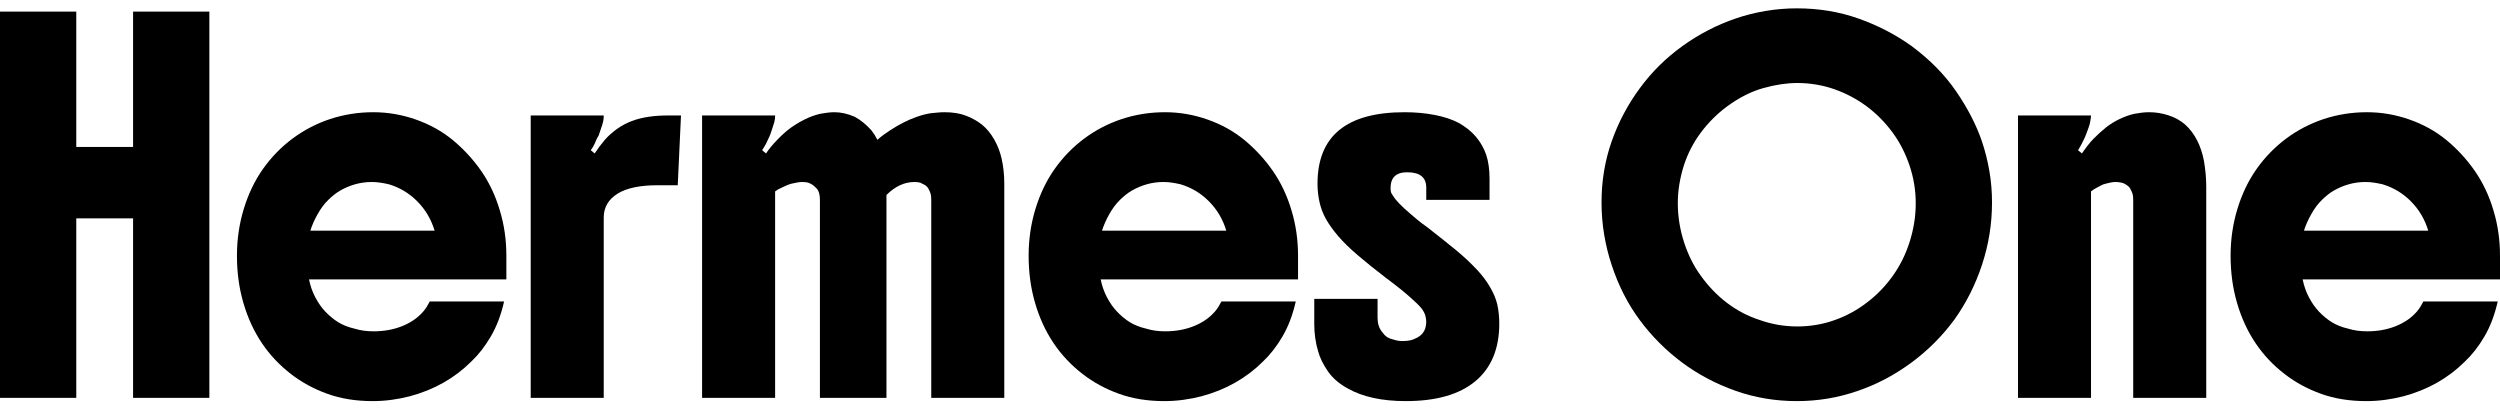
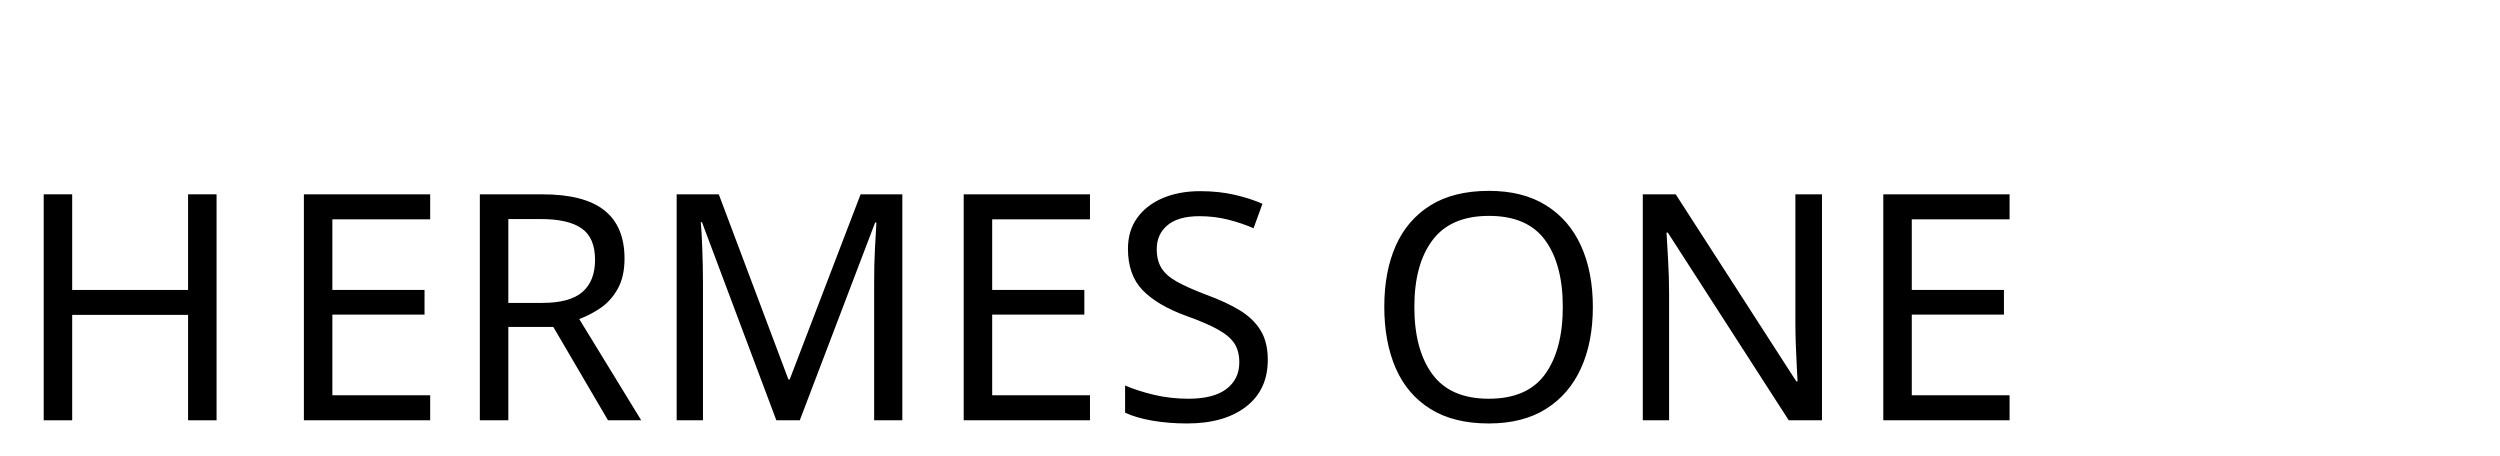
- <svg xmlns="http://www.w3.org/2000/svg" width="100%" height="100%" viewBox="0 0 1920 320" version="1.1" xml:space="preserve" style="fill-rule:evenodd;clip-rule:evenodd;stroke-linejoin:round;stroke-miterlimit:2;">
-   <g>
-     <path d="M-0,305.555l0,-296.65l58.582,0l0,103.952l43.625,0l0,-103.952l58.582,0l0,296.65l-58.582,0l0,-137.855l-43.625,0l0,137.855l-58.582,0Z" style="fill-rule:nonzero;" />
-     <path d="M388.886,196.368l0,18.198l-151.566,0c0.997,4.986 2.618,9.598 4.861,13.835c2.244,4.238 4.778,7.853 7.603,10.844c3.158,3.324 6.481,6.066 9.971,8.226c3.49,2.16 7.728,3.822 12.714,4.986c2.16,0.665 4.446,1.163 6.855,1.496c2.41,0.332 4.944,0.499 7.603,0.499c7.977,0 15.29,-1.33 21.937,-3.989c6.648,-2.659 12.049,-6.398 16.204,-11.218c0.997,-1.163 1.911,-2.41 2.742,-3.739c0.831,-1.33 1.579,-2.659 2.244,-3.989l57.086,0c-2.327,10.304 -5.734,19.278 -10.221,26.923c-4.487,7.645 -9.473,14.043 -14.957,19.195c-6.315,6.315 -13.42,11.716 -21.314,16.204c-7.894,4.487 -16.494,7.977 -25.801,10.47c-4.487,1.163 -9.14,2.077 -13.96,2.742c-4.82,0.665 -9.722,0.997 -14.708,0.997c-12.797,0 -24.388,-1.87 -34.775,-5.609c-10.387,-3.739 -19.652,-8.767 -27.795,-15.082c-17.782,-13.628 -29.997,-31.825 -36.645,-54.594c-3.324,-11.301 -4.986,-23.433 -4.986,-36.396c0,-12.464 1.745,-24.43 5.235,-35.897c3.49,-11.467 8.393,-21.688 14.708,-30.662c6.481,-9.14 14.085,-16.951 22.81,-23.433c8.725,-6.481 18.323,-11.467 28.793,-14.957c10.636,-3.49 21.688,-5.235 33.155,-5.235c11.135,0 22.02,1.87 32.656,5.609c10.636,3.739 20.026,8.933 28.169,15.58c8.476,6.98 15.83,14.957 22.062,23.931c6.232,8.974 11.01,19.112 14.334,30.413c3.324,10.969 4.986,22.519 4.986,34.651Zm-150.569,-19.195l95.476,0c-2.659,-8.808 -7.146,-16.37 -13.461,-22.685c-6.149,-6.149 -13.378,-10.47 -21.688,-12.963c-2.16,-0.499 -4.321,-0.914 -6.481,-1.246c-2.16,-0.332 -4.404,-0.499 -6.731,-0.499c-8.476,0 -16.619,2.244 -24.43,6.731c-2.825,1.662 -5.775,3.989 -8.85,6.98c-3.075,2.991 -5.858,6.731 -8.351,11.218c-2.327,4.155 -4.155,8.31 -5.484,12.464Z" style="fill-rule:nonzero;" />
-     <path d="M407.582,88.676l56.089,0c0,1.828 -0.166,3.448 -0.499,4.861c-0.332,1.413 -0.914,3.282 -1.745,5.609c-0.831,2.493 -1.33,3.989 -1.496,4.487c-0.166,0.499 -0.457,1.039 -0.873,1.62c-0.415,0.582 -1.205,2.285 -2.368,5.11c-0.831,1.828 -1.828,3.49 -2.991,4.986l2.991,2.493c2.659,-3.989 5.277,-7.479 7.853,-10.47c2.576,-2.991 5.858,-5.9 9.847,-8.725c6.648,-4.653 14.625,-7.645 23.931,-8.974c4.321,-0.665 9.307,-0.997 14.957,-0.997l9.722,0l-2.493,53.596l-15.705,0c-13.129,0 -23.184,2.077 -30.164,6.232c-7.312,4.487 -10.969,10.636 -10.969,18.447l0,138.603l-56.089,0l0,-216.879Z" style="fill-rule:nonzero;" />
-     <path d="M615.985,139.78c-0.997,0 -2.244,0.125 -3.739,0.374c-1.496,0.249 -2.908,0.54 -4.238,0.873c-1.33,0.332 -2.742,0.831 -4.238,1.496c-1.496,0.665 -2.908,1.33 -4.238,1.994c-1.33,0.499 -2.742,1.33 -4.238,2.493l0,158.546l-56.089,0l0,-216.879l56.089,0c0,1.994 -0.208,3.698 -0.623,5.11c-0.415,1.413 -0.956,3.116 -1.62,5.11c-0.831,2.659 -1.496,4.529 -1.994,5.609c-0.499,1.08 -1.413,3.033 -2.742,5.858c-0.499,0.831 -0.997,1.703 -1.496,2.618c-0.499,0.914 -0.997,1.703 -1.496,2.368l2.991,2.493c2.327,-3.49 5.277,-7.063 8.85,-10.719c3.573,-3.656 6.938,-6.648 10.096,-8.974c3.822,-2.659 7.52,-4.861 11.093,-6.606c3.573,-1.745 7.354,-3.116 11.343,-4.113c1.828,-0.332 3.698,-0.623 5.609,-0.873c1.911,-0.249 3.781,-0.374 5.609,-0.374c2.493,0 5.027,0.291 7.603,0.873c2.576,0.582 5.193,1.454 7.853,2.618c2.493,1.33 4.778,2.867 6.855,4.612c2.077,1.745 4.03,3.615 5.858,5.609c0.831,1.163 1.662,2.327 2.493,3.49c0.665,1.33 1.413,2.659 2.244,3.989c2.825,-2.493 6.108,-4.944 9.847,-7.354c3.739,-2.41 7.105,-4.363 10.096,-5.858c3.158,-1.662 6.648,-3.158 10.47,-4.487c3.822,-1.33 7.395,-2.244 10.719,-2.742c1.828,-0.166 3.615,-0.332 5.36,-0.499c1.745,-0.166 3.448,-0.249 5.11,-0.249c6.315,0 11.758,0.873 16.328,2.618c4.57,1.745 8.683,4.03 12.34,6.855c3.656,2.991 6.814,6.814 9.473,11.467c2.659,4.653 4.57,9.639 5.734,14.957c1.33,5.983 1.994,12.298 1.994,18.946l0,164.529l-56.089,0l0,-152.064c0,-1.994 -0.166,-3.573 -0.499,-4.736c-0.332,-1.163 -0.914,-2.493 -1.745,-3.989c-0.831,-1.33 -1.828,-2.285 -2.991,-2.867c-1.163,-0.582 -2.244,-1.122 -3.241,-1.62c-1.163,-0.332 -2.659,-0.499 -4.487,-0.499c-7.645,0 -14.791,3.324 -21.439,9.971l0,155.804l-51.104,0l0,-152.064c0,-3.822 -0.748,-6.648 -2.244,-8.476c-1.33,-1.33 -2.368,-2.285 -3.116,-2.867c-0.748,-0.582 -1.953,-1.205 -3.615,-1.87c-1.163,-0.332 -2.742,-0.499 -4.736,-0.499Z" style="fill-rule:nonzero;" />
-     <path d="M996.894,196.368l0,18.198l-151.566,0c0.997,4.986 2.618,9.598 4.861,13.835c2.244,4.238 4.778,7.853 7.603,10.844c3.158,3.324 6.481,6.066 9.971,8.226c3.49,2.16 7.728,3.822 12.714,4.986c2.16,0.665 4.446,1.163 6.855,1.496c2.41,0.332 4.944,0.499 7.603,0.499c7.977,0 15.29,-1.33 21.937,-3.989c6.648,-2.659 12.049,-6.398 16.204,-11.218c0.997,-1.163 1.911,-2.41 2.742,-3.739c0.831,-1.33 1.579,-2.659 2.244,-3.989l57.086,0c-2.327,10.304 -5.734,19.278 -10.221,26.923c-4.487,7.645 -9.473,14.043 -14.957,19.195c-6.315,6.315 -13.42,11.716 -21.314,16.204c-7.894,4.487 -16.494,7.977 -25.801,10.47c-4.487,1.163 -9.14,2.077 -13.96,2.742c-4.82,0.665 -9.722,0.997 -14.708,0.997c-12.797,0 -24.388,-1.87 -34.775,-5.609c-10.387,-3.739 -19.652,-8.767 -27.795,-15.082c-17.782,-13.628 -29.997,-31.825 -36.645,-54.594c-3.324,-11.301 -4.986,-23.433 -4.986,-36.396c0,-12.464 1.745,-24.43 5.235,-35.897c3.49,-11.467 8.393,-21.688 14.708,-30.662c6.481,-9.14 14.085,-16.951 22.81,-23.433c8.725,-6.481 18.323,-11.467 28.793,-14.957c10.636,-3.49 21.688,-5.235 33.155,-5.235c11.135,0 22.02,1.87 32.656,5.609c10.636,3.739 20.026,8.933 28.169,15.58c8.476,6.98 15.83,14.957 22.062,23.931c6.232,8.974 11.01,19.112 14.334,30.413c3.324,10.969 4.986,22.519 4.986,34.651Zm-150.569,-19.195l95.476,0c-2.659,-8.808 -7.146,-16.37 -13.461,-22.685c-6.149,-6.149 -13.378,-10.47 -21.688,-12.963c-2.16,-0.499 -4.321,-0.914 -6.481,-1.246c-2.16,-0.332 -4.404,-0.499 -6.731,-0.499c-8.476,0 -16.619,2.244 -24.43,6.731c-2.825,1.662 -5.775,3.989 -8.85,6.98c-3.075,2.991 -5.858,6.731 -8.351,11.218c-2.327,4.155 -4.155,8.31 -5.484,12.464Z" style="fill-rule:nonzero;" />
-     <path d="M1095.362,153.491l0,-9.473c0,-7.811 -4.903,-11.716 -14.708,-11.716c-8.476,0 -12.714,4.072 -12.714,12.215c0,0.831 0.083,1.703 0.249,2.618c0.166,0.914 0.748,2.036 1.745,3.365c0.997,1.662 2.576,3.615 4.736,5.858c2.16,2.244 4.903,4.778 8.226,7.603c1.662,1.496 3.615,3.158 5.858,4.986c2.244,1.828 4.778,3.739 7.603,5.734c9.14,7.146 16.536,13.046 22.186,17.699c5.65,4.653 11.052,9.722 16.204,15.206c3.822,4.155 7.063,8.517 9.722,13.088c2.659,4.57 4.487,9.016 5.484,13.337c0.997,4.653 1.496,9.473 1.496,14.459c0,19.278 -6.108,34.028 -18.323,44.248c-12.215,10.221 -30.039,15.331 -53.472,15.331c-18.281,0 -33.155,-3.241 -44.622,-9.722c-6.648,-3.656 -11.758,-8.102 -15.331,-13.337c-3.573,-5.235 -6.024,-10.262 -7.354,-15.082c-1.994,-6.648 -2.991,-13.628 -2.991,-20.94l0,-19.444l48.611,0l0,14.459c0,4.487 1.163,8.143 3.49,10.969c1.496,1.994 2.867,3.365 4.113,4.113c1.246,0.748 2.95,1.371 5.11,1.87c0.997,0.332 2.036,0.582 3.116,0.748c1.08,0.166 2.202,0.249 3.365,0.249c1.994,0 3.864,-0.166 5.609,-0.499c1.745,-0.332 3.698,-1.08 5.858,-2.244c2.991,-1.662 4.986,-3.989 5.983,-6.98c0.499,-1.994 0.748,-3.656 0.748,-4.986c0,-1.662 -0.249,-3.324 -0.748,-4.986c-0.499,-1.662 -1.413,-3.407 -2.742,-5.235c-1.163,-1.496 -3.199,-3.573 -6.108,-6.232c-2.908,-2.659 -5.775,-5.152 -8.6,-7.479c-1.828,-1.496 -3.822,-3.075 -5.983,-4.736c-2.16,-1.662 -4.57,-3.49 -7.229,-5.484c-7.811,-5.983 -14.833,-11.633 -21.065,-16.951c-6.232,-5.318 -11.259,-10.221 -15.082,-14.708c-3.989,-4.653 -7.146,-9.057 -9.473,-13.212c-2.327,-4.155 -3.989,-8.559 -4.986,-13.212c-0.997,-4.487 -1.496,-9.14 -1.496,-13.96c0,-36.562 22.27,-54.843 66.809,-54.843c8.31,0 16.079,0.706 23.308,2.119c7.229,1.413 13.337,3.448 18.323,6.108c10.47,5.817 17.533,14.043 21.189,24.679c1.662,5.152 2.493,11.218 2.493,18.198l0,16.204l-48.611,0Z" style="fill-rule:nonzero;" />
-     <path d="M1229.977,155.485c0,-16.453 2.576,-32.033 7.728,-46.741c5.152,-14.708 12.381,-28.377 21.688,-41.008c9.14,-12.464 20.068,-23.267 32.781,-32.407c12.714,-9.14 26.383,-16.204 41.008,-21.189c7.312,-2.493 14.916,-4.404 22.81,-5.734c7.894,-1.33 15.913,-1.994 24.056,-1.994c16.785,0 32.573,2.618 47.364,7.853c14.791,5.235 28.335,12.257 40.634,21.065c14.126,10.47 25.593,22.145 34.401,35.025c8.808,12.88 15.373,25.635 19.694,38.265c2.493,7.479 4.404,15.123 5.734,22.934c1.33,7.811 1.994,15.788 1.994,23.931c0,16.287 -2.534,32.158 -7.603,47.614c-5.069,15.456 -12.173,29.582 -21.314,42.379c-9.307,12.63 -20.317,23.641 -33.03,33.03c-12.714,9.39 -26.3,16.578 -40.758,21.563c-15.123,5.318 -30.828,7.977 -47.115,7.977c-16.619,0 -32.407,-2.659 -47.364,-7.977c-14.957,-5.318 -28.585,-12.547 -40.883,-21.688c-12.464,-9.307 -23.308,-20.192 -32.532,-32.656c-9.224,-12.464 -16.411,-26.59 -21.563,-42.379c-2.493,-7.479 -4.404,-15.248 -5.734,-23.308c-1.33,-8.06 -1.994,-16.245 -1.994,-24.555Zm58.582,0.499c0,10.138 1.579,20.109 4.736,29.914c3.158,9.805 7.479,18.447 12.963,25.926c5.983,8.31 12.797,15.331 20.441,21.065c7.645,5.734 15.871,10.013 24.679,12.838c9.307,3.324 18.946,4.986 28.917,4.986c9.971,0 19.527,-1.62 28.668,-4.861c9.14,-3.241 17.45,-7.769 24.929,-13.586c7.479,-5.65 14.043,-12.423 19.694,-20.317c5.65,-7.894 9.971,-16.578 12.963,-26.05c1.496,-4.653 2.659,-9.473 3.49,-14.459c0.831,-4.986 1.246,-10.138 1.246,-15.456c0,-9.805 -1.579,-19.403 -4.736,-28.793c-3.158,-9.39 -7.479,-17.824 -12.963,-25.303c-11.633,-15.788 -26.59,-26.923 -44.871,-33.404c-9.14,-3.158 -18.613,-4.736 -28.419,-4.736c-7.977,0 -16.619,1.288 -25.926,3.864c-9.307,2.576 -18.613,7.271 -27.92,14.085c-7.645,5.65 -14.334,12.298 -20.068,19.943c-5.734,7.645 -10.096,16.037 -13.088,25.178c-1.496,4.653 -2.659,9.431 -3.49,14.334c-0.831,4.903 -1.246,9.847 -1.246,14.833Z" style="fill-rule:nonzero;" />
-     <path d="M1549.81,88.676l56.089,0c0,0.665 -0.166,2.036 -0.499,4.113c-0.332,2.077 -0.748,3.698 -1.246,4.861c-0.665,1.828 -1.33,3.656 -1.994,5.484c-0.665,1.828 -1.662,3.989 -2.991,6.481c-0.499,0.997 -0.997,1.953 -1.496,2.867c-0.499,0.914 -1.08,1.87 -1.745,2.867l2.991,2.493c3.158,-4.653 6.149,-8.434 8.974,-11.343c2.825,-2.908 5.983,-5.775 9.473,-8.6c3.158,-2.493 6.648,-4.653 10.47,-6.481c3.822,-1.828 7.562,-3.158 11.218,-3.989c1.828,-0.332 3.698,-0.623 5.609,-0.873c1.911,-0.249 3.864,-0.374 5.858,-0.374c4.986,0 9.93,0.789 14.833,2.368c4.903,1.579 9.182,3.947 12.838,7.105c7.312,6.648 12.132,15.954 14.459,27.92c0.499,2.991 0.914,6.149 1.246,9.473c0.332,3.324 0.499,6.814 0.499,10.47l0,162.036l-56.089,0l0,-152.064c0,-1.994 -0.166,-3.532 -0.499,-4.612c-0.332,-1.08 -0.997,-2.534 -1.994,-4.363c-0.665,-0.997 -1.662,-1.911 -2.991,-2.742c-1.33,-0.831 -2.493,-1.33 -3.49,-1.496c-1.662,-0.332 -3.158,-0.499 -4.487,-0.499c-1.33,0 -2.576,0.125 -3.739,0.374c-1.163,0.249 -2.41,0.54 -3.739,0.873c-1.496,0.332 -2.742,0.789 -3.739,1.371c-0.997,0.582 -2.327,1.288 -3.989,2.119c-0.665,0.332 -1.288,0.706 -1.87,1.122c-0.582,0.415 -1.205,0.873 -1.87,1.371l0,158.546l-56.089,0l0,-216.879Z" style="fill-rule:nonzero;" />
-     <path d="M1920,196.368l0,18.198l-151.566,0c0.997,4.986 2.618,9.598 4.861,13.835c2.244,4.238 4.778,7.853 7.603,10.844c3.158,3.324 6.481,6.066 9.971,8.226c3.49,2.16 7.728,3.822 12.714,4.986c2.16,0.665 4.446,1.163 6.855,1.496c2.41,0.332 4.944,0.499 7.603,0.499c7.977,0 15.29,-1.33 21.937,-3.989c6.648,-2.659 12.049,-6.398 16.204,-11.218c0.997,-1.163 1.911,-2.41 2.742,-3.739c0.831,-1.33 1.579,-2.659 2.244,-3.989l57.086,0c-2.327,10.304 -5.734,19.278 -10.221,26.923c-4.487,7.645 -9.473,14.043 -14.957,19.195c-6.315,6.315 -13.42,11.716 -21.314,16.204c-7.894,4.487 -16.494,7.977 -25.801,10.47c-4.487,1.163 -9.14,2.077 -13.96,2.742c-4.82,0.665 -9.722,0.997 -14.708,0.997c-12.797,0 -24.388,-1.87 -34.775,-5.609c-10.387,-3.739 -19.652,-8.767 -27.795,-15.082c-17.782,-13.628 -29.997,-31.825 -36.645,-54.594c-3.324,-11.301 -4.986,-23.433 -4.986,-36.396c0,-12.464 1.745,-24.43 5.235,-35.897c3.49,-11.467 8.393,-21.688 14.708,-30.662c6.481,-9.14 14.085,-16.951 22.81,-23.433c8.725,-6.481 18.323,-11.467 28.793,-14.957c10.636,-3.49 21.688,-5.235 33.155,-5.235c11.135,0 22.02,1.87 32.656,5.609c10.636,3.739 20.026,8.933 28.169,15.58c8.476,6.98 15.83,14.957 22.062,23.931c6.232,8.974 11.01,19.112 14.334,30.413c3.324,10.969 4.986,22.519 4.986,34.651Zm-150.569,-19.195l95.476,0c-2.659,-8.808 -7.146,-16.37 -13.461,-22.685c-6.149,-6.149 -13.378,-10.47 -21.688,-12.963c-2.16,-0.499 -4.321,-0.914 -6.481,-1.246c-2.16,-0.332 -4.404,-0.499 -6.731,-0.499c-8.476,0 -16.619,2.244 -24.43,6.731c-2.825,1.662 -5.775,3.989 -8.85,6.98c-3.075,2.991 -5.858,6.731 -8.351,11.218c-2.327,4.155 -4.155,8.31 -5.484,12.464Z" style="fill-rule:nonzero;" />
+ <svg xmlns="http://www.w3.org/2000/svg" width="100%" height="100%" viewBox="0 0 395 72" version="1.1" xml:space="preserve" style="fill-rule:evenodd;clip-rule:evenodd;stroke-linejoin:round;stroke-miterlimit:2;">
+   <g transform="matrix(1,0,0,1,-675.939,-137)">
+     <g transform="matrix(50,0,0,50,1068.097,203.4059)">
+         </g>
+     <text x="678px" y="203.406px" style="font-family:'Boldonse-Regular', 'Boldonse';font-size:50px;">H<tspan x="719.11px 751.47px 792.33px 846.19px 878.55px 913.3px 929.477px 995.487px 1038.597px " y="203.406px 203.406px 203.406px 203.406px 203.406px 203.406px 203.406px 203.406px 203.406px ">ERMES ONE</tspan>
+     </text>
  </g>
</svg>
